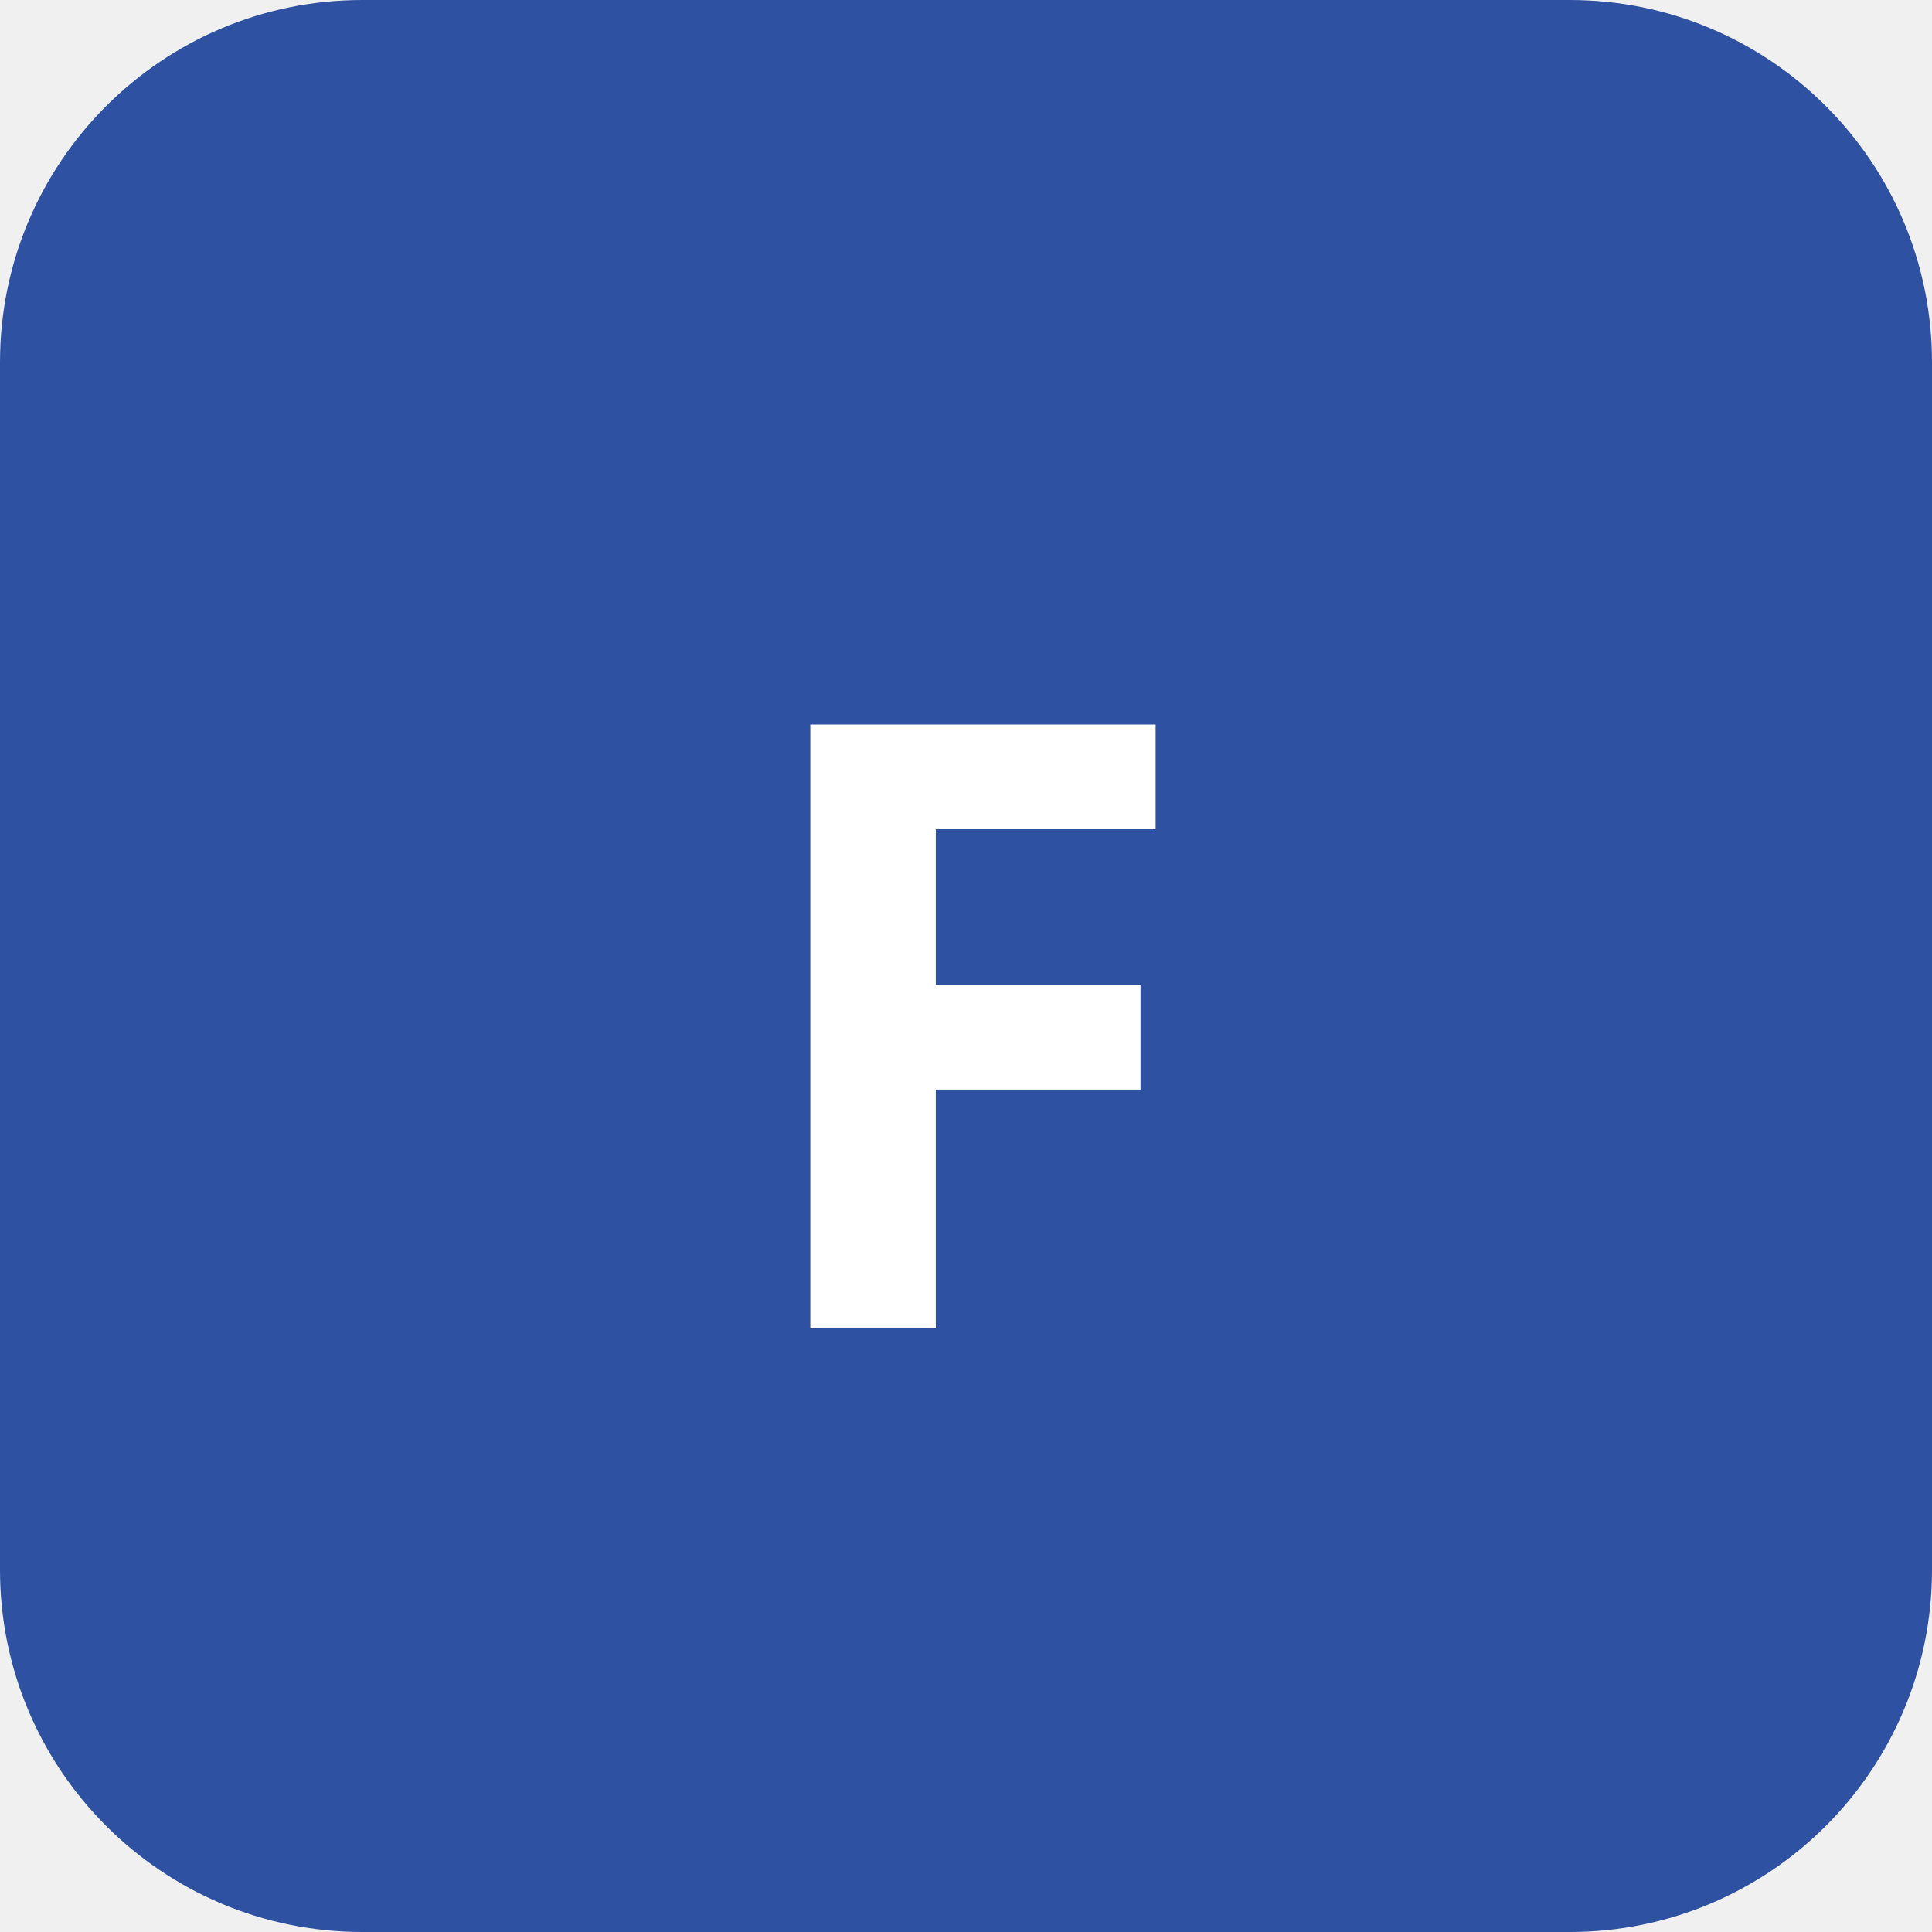
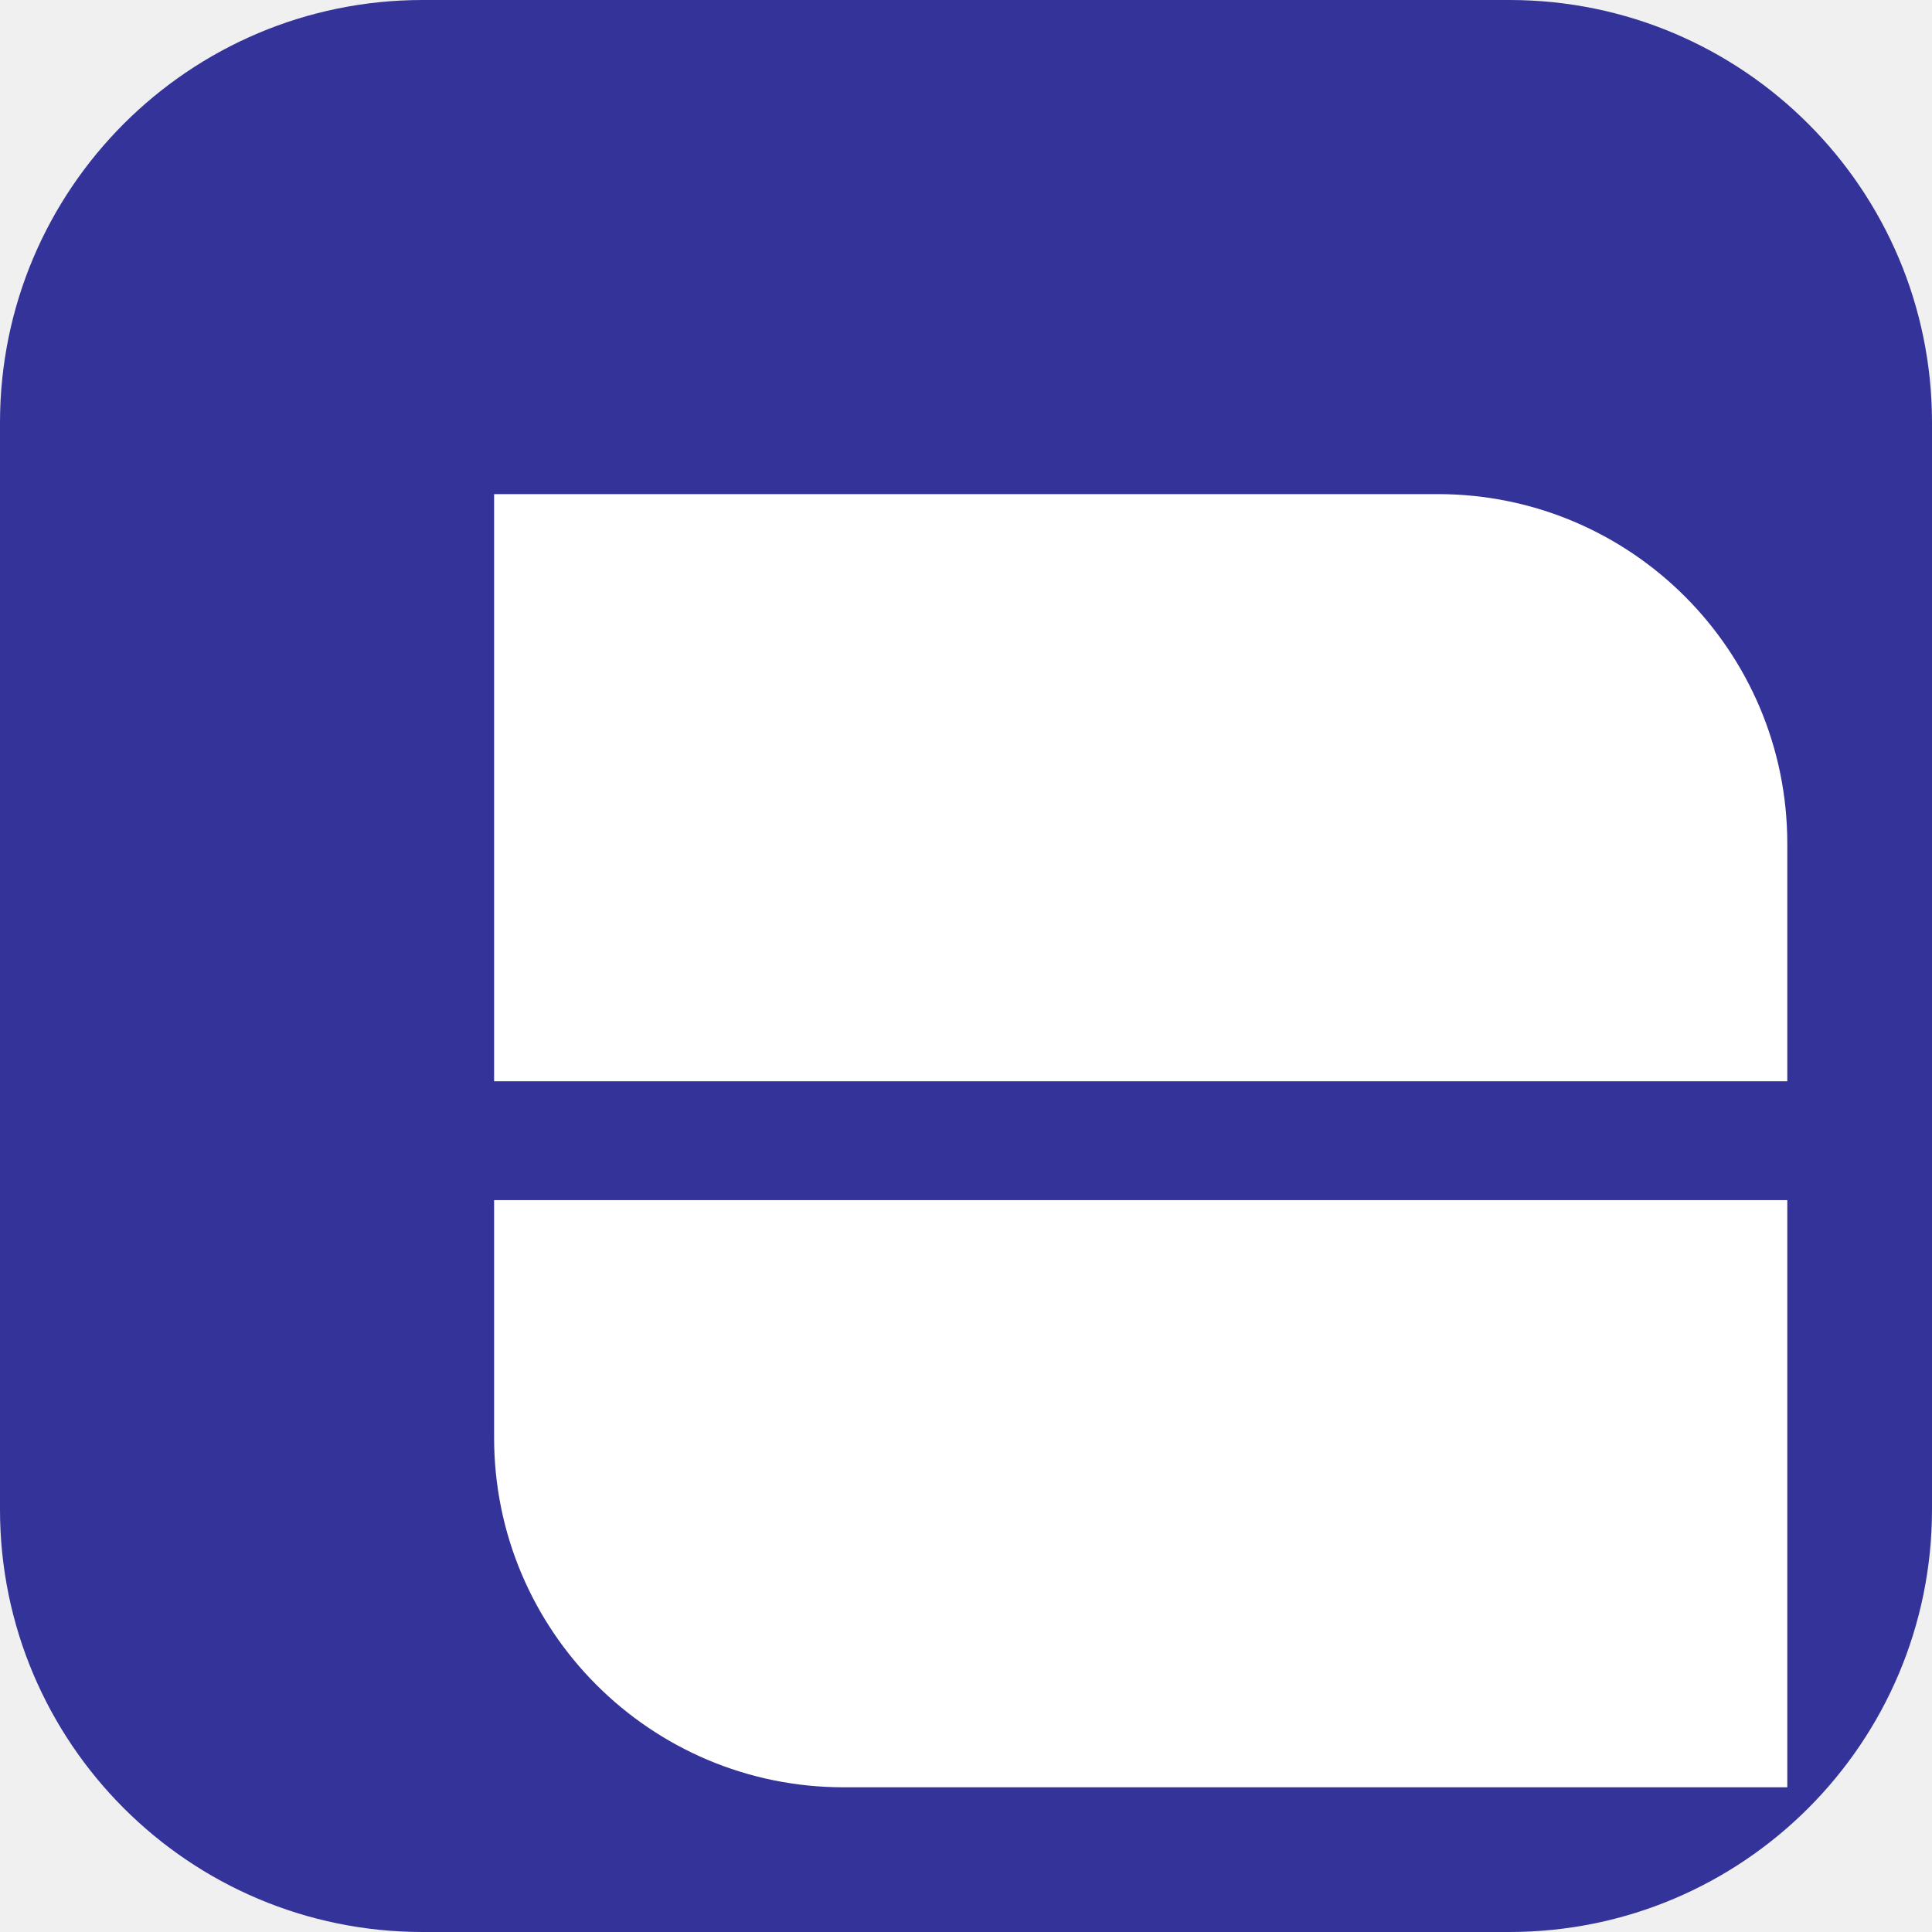
<svg xmlns="http://www.w3.org/2000/svg" viewBox="0 0 32 32">
-   <rect width="32" height="32" rx="6" fill="#2e51a2" />
-   <text x="16" y="22" text-anchor="middle" fill="#fff" font-size="14" font-weight="700" font-family="sans-serif">F</text>
+   <rect width="32" height="32" rx="7" fill="#333399" />
+   <g transform="translate(5 5) scale(.5789)">
+     <path fill="#fff" d="M5.5 5.5h27a10 10 0 0 1 10 10v27h-27a10 10 0 0 1-10-10z" />
+     <path d="M4 24h40" stroke="#333399" stroke-width="3.4" />
+   </g>
</svg>
